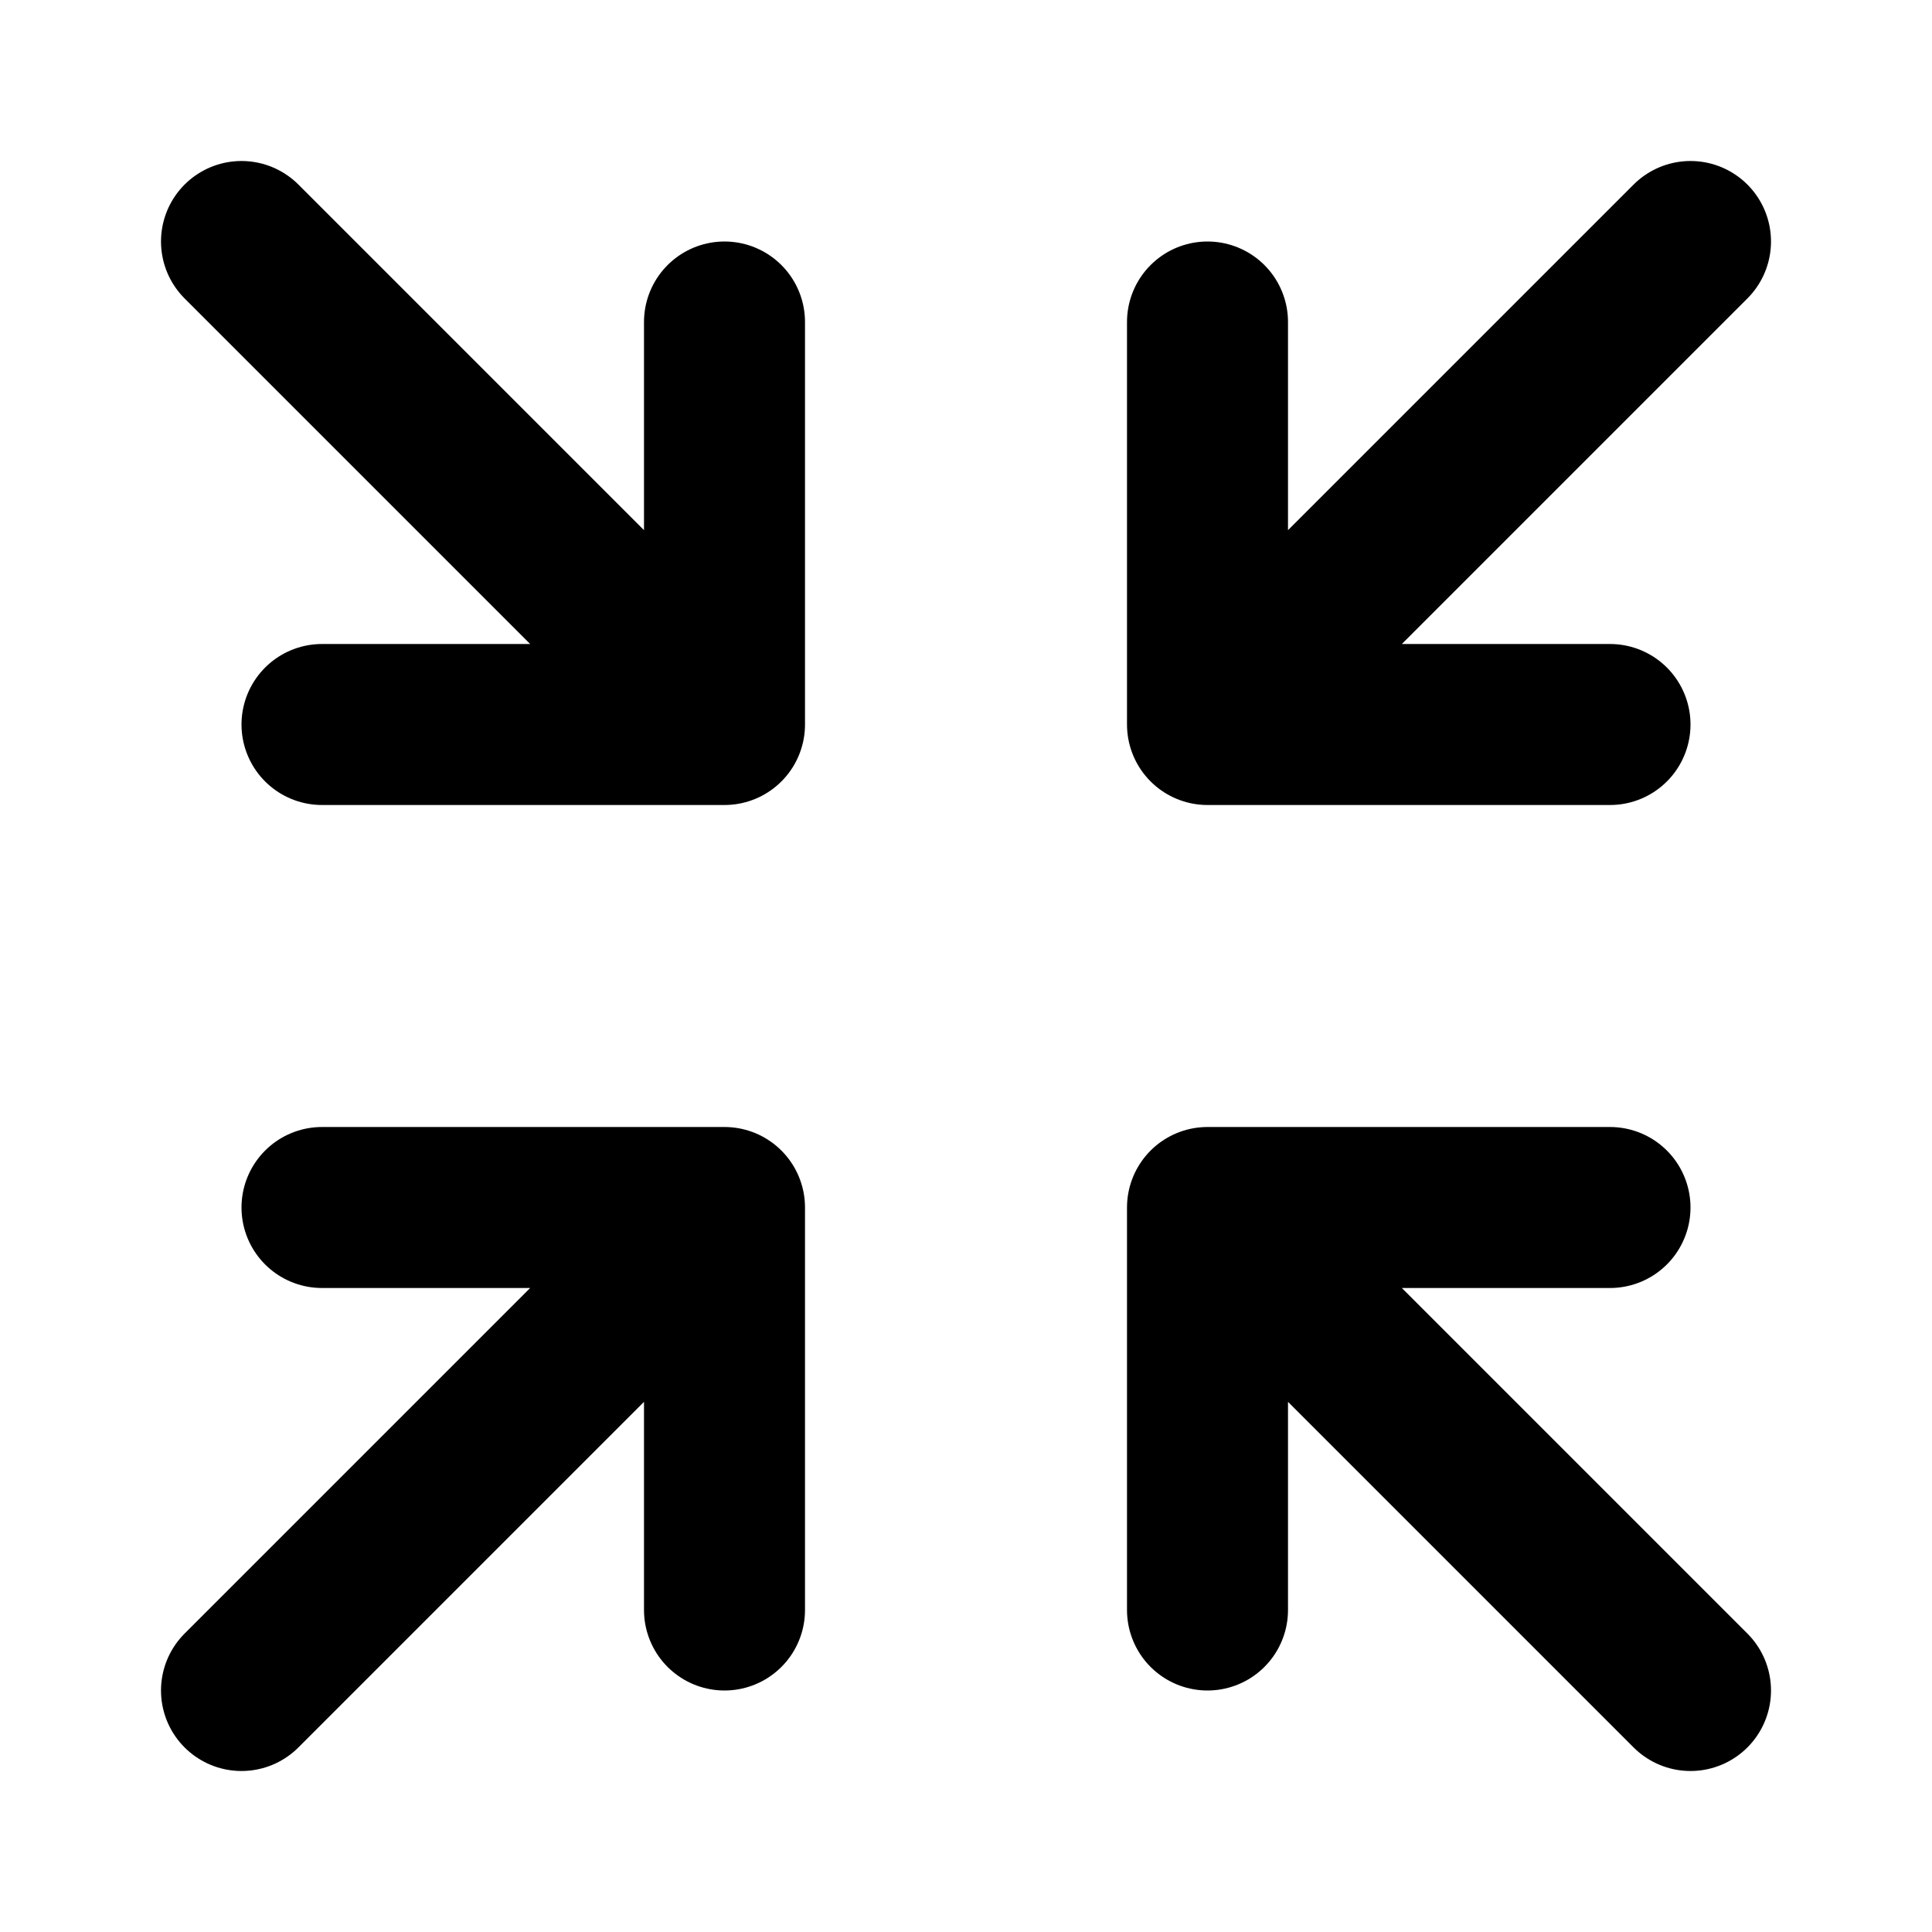
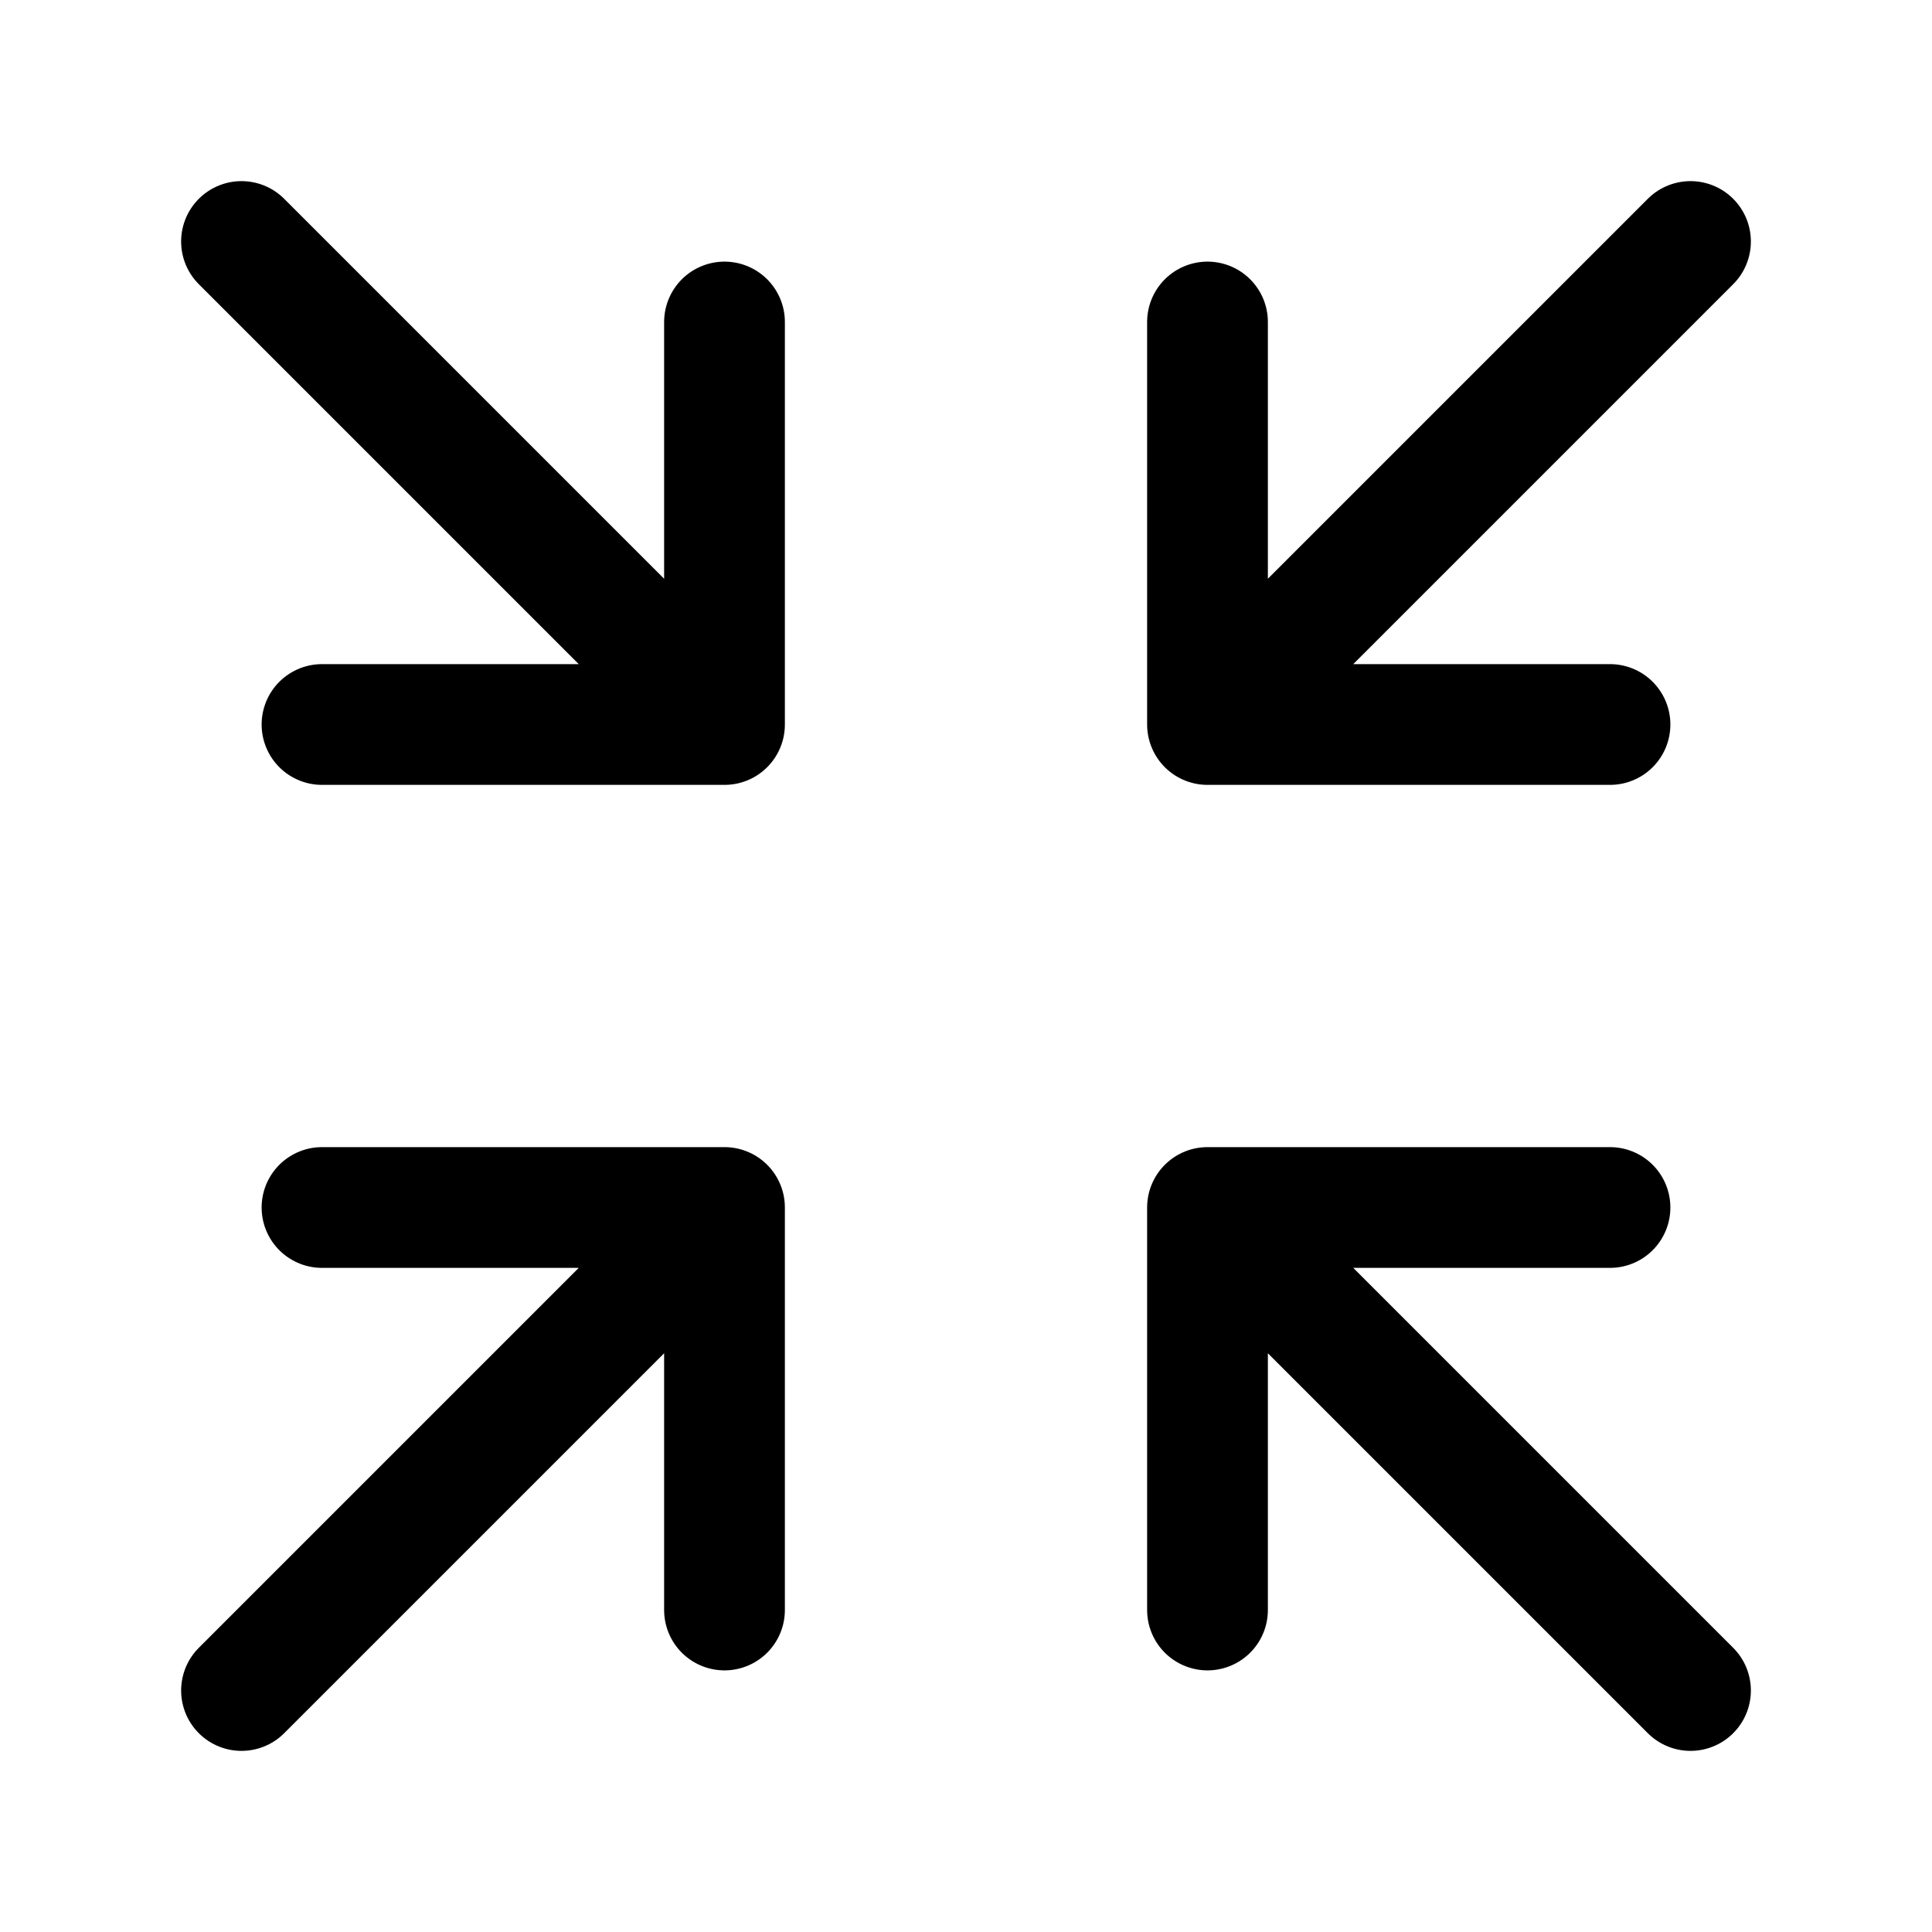
<svg xmlns="http://www.w3.org/2000/svg" width="24" height="24" viewBox="0 0 24 24" fill="none">
-   <path d="M15 20V15M15 15H20M15 15L21 21M15 4V9M15 9H20M15 9L21 3M9 20V15M9 15H4M9 15L3 21M9 4V9M9 9H4M9 9L3 3" stroke="currentColor" stroke-width="2" stroke-linecap="round" stroke-linejoin="round" />
+   <path d="M15 20V15M15 15H20M15 15L21 21M15 4V9M15 9H20M15 9L21 3M9 20V15M9 15H4M9 15L3 21M9 4V9M9 9H4M9 9L3 3" stroke="currentColor" stroke-width="1.5" stroke-linecap="round" stroke-linejoin="round" />
</svg>
